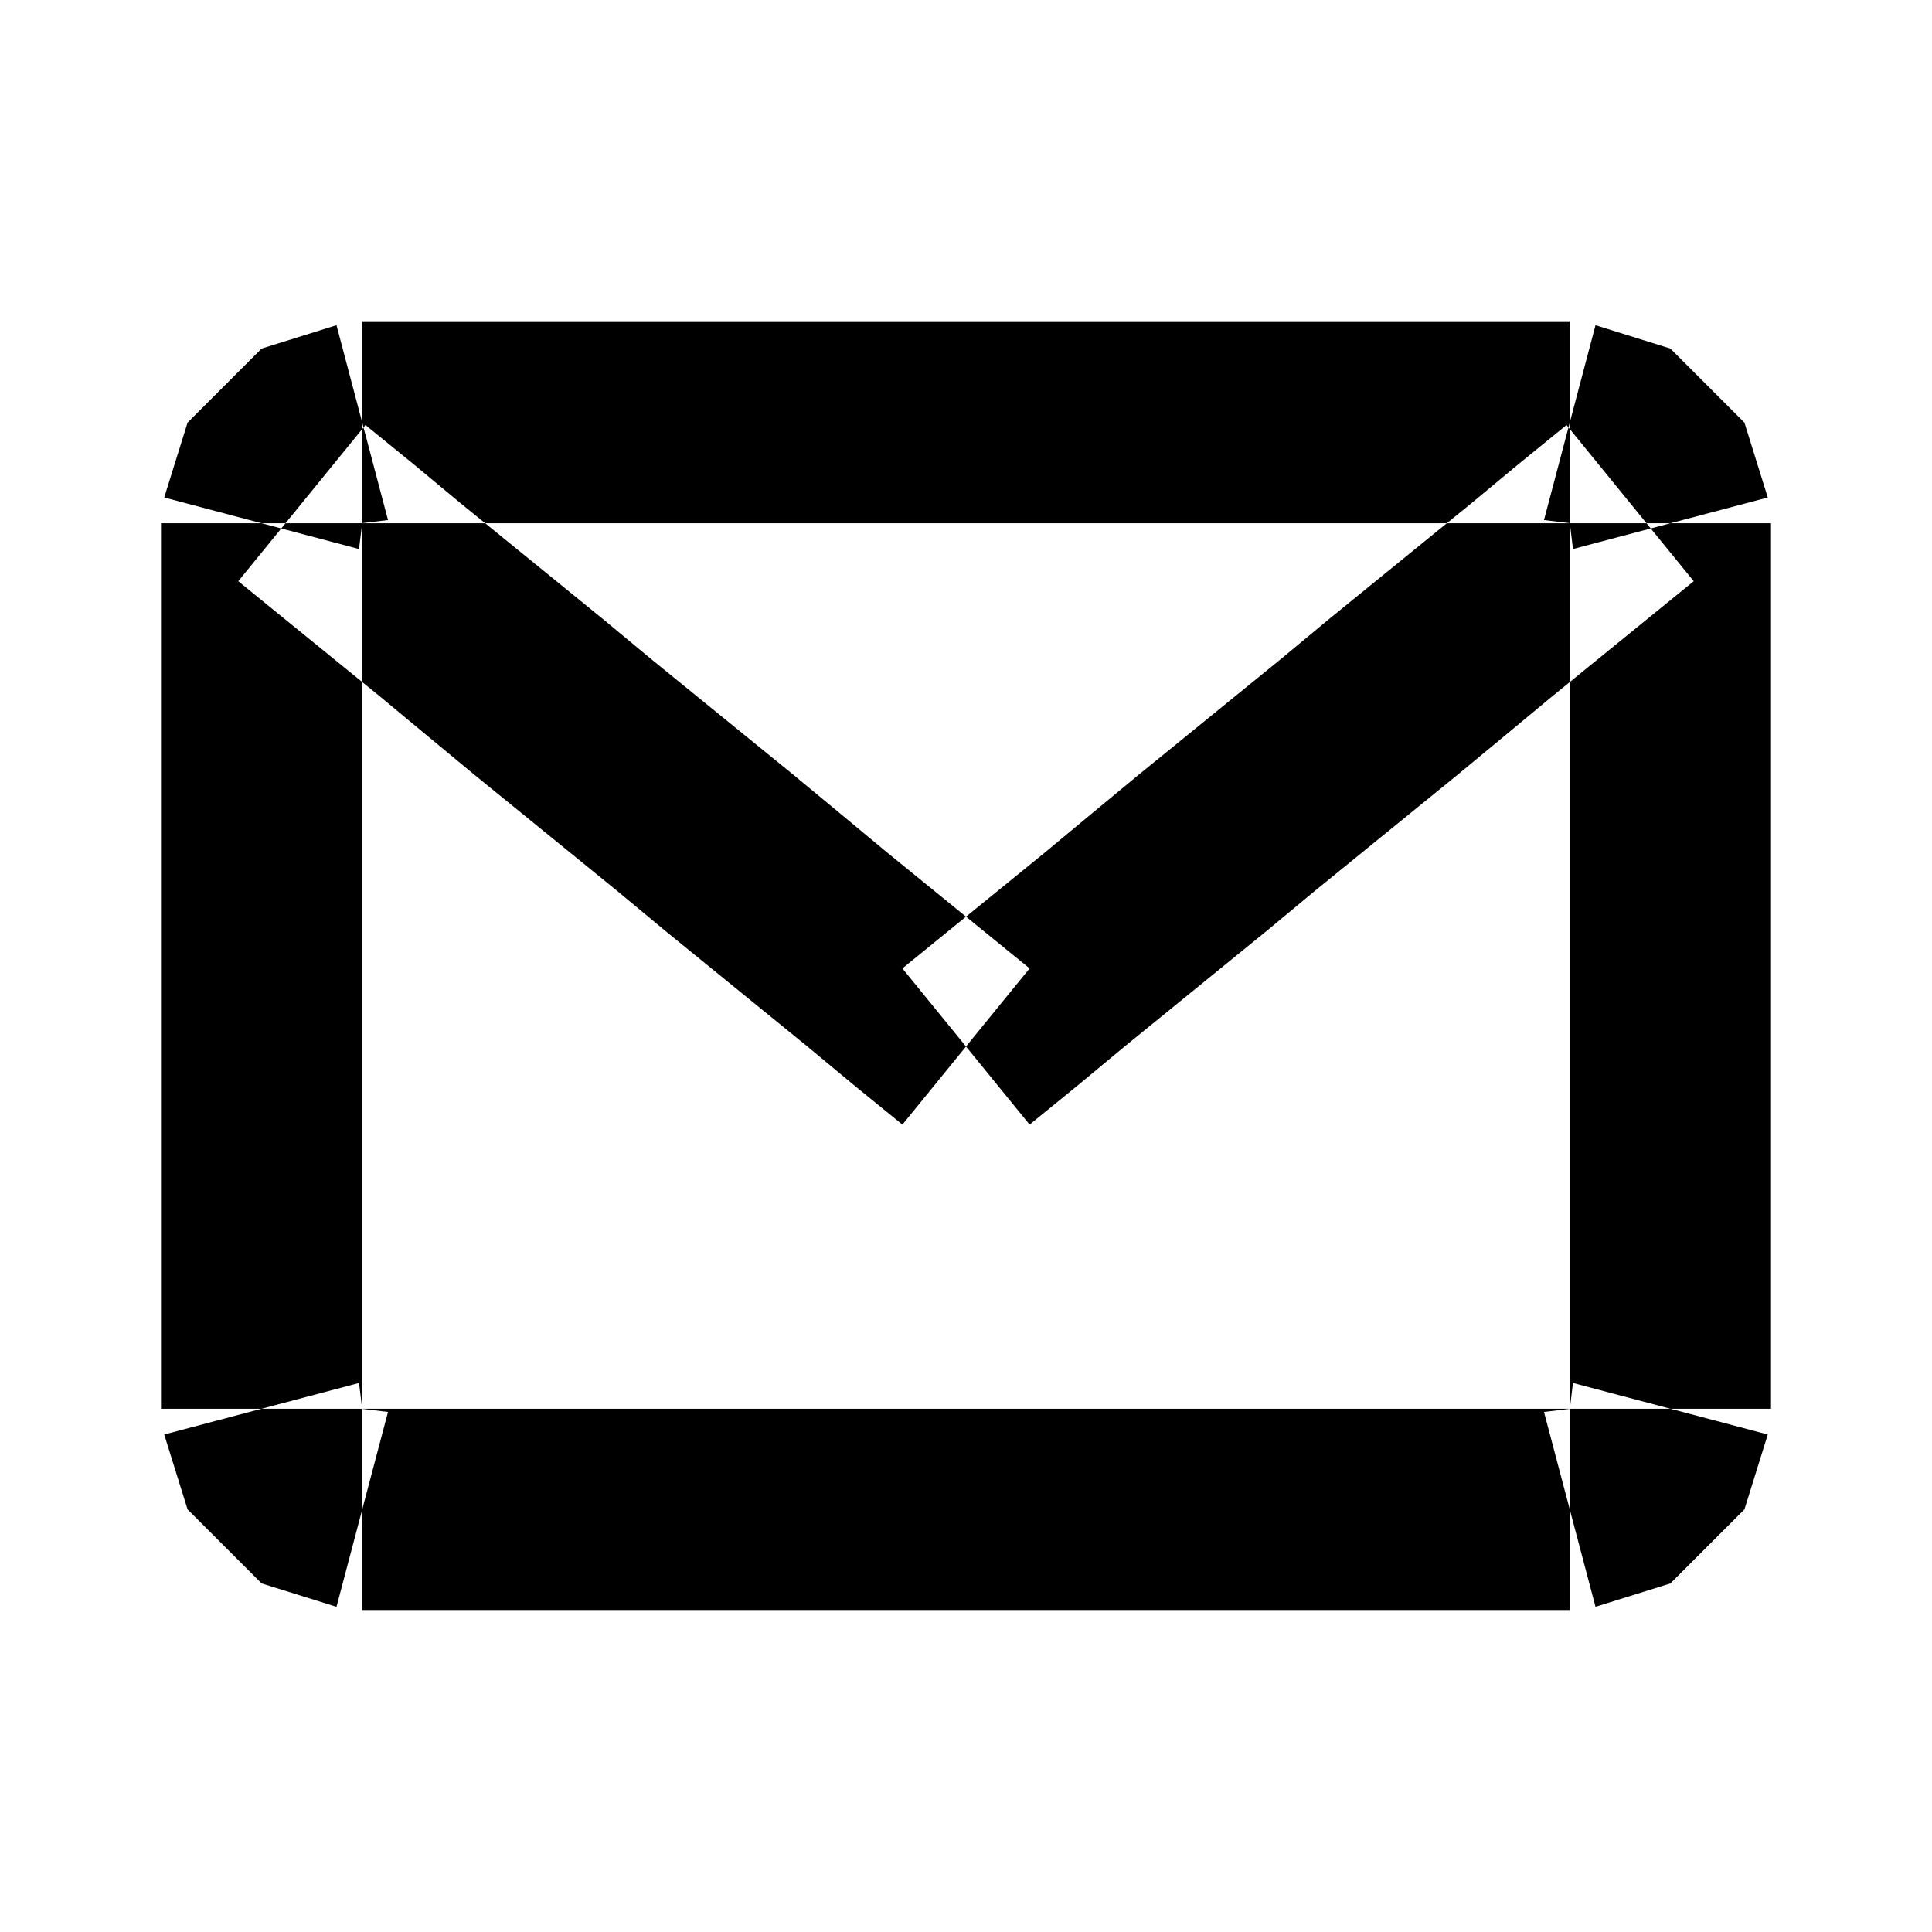
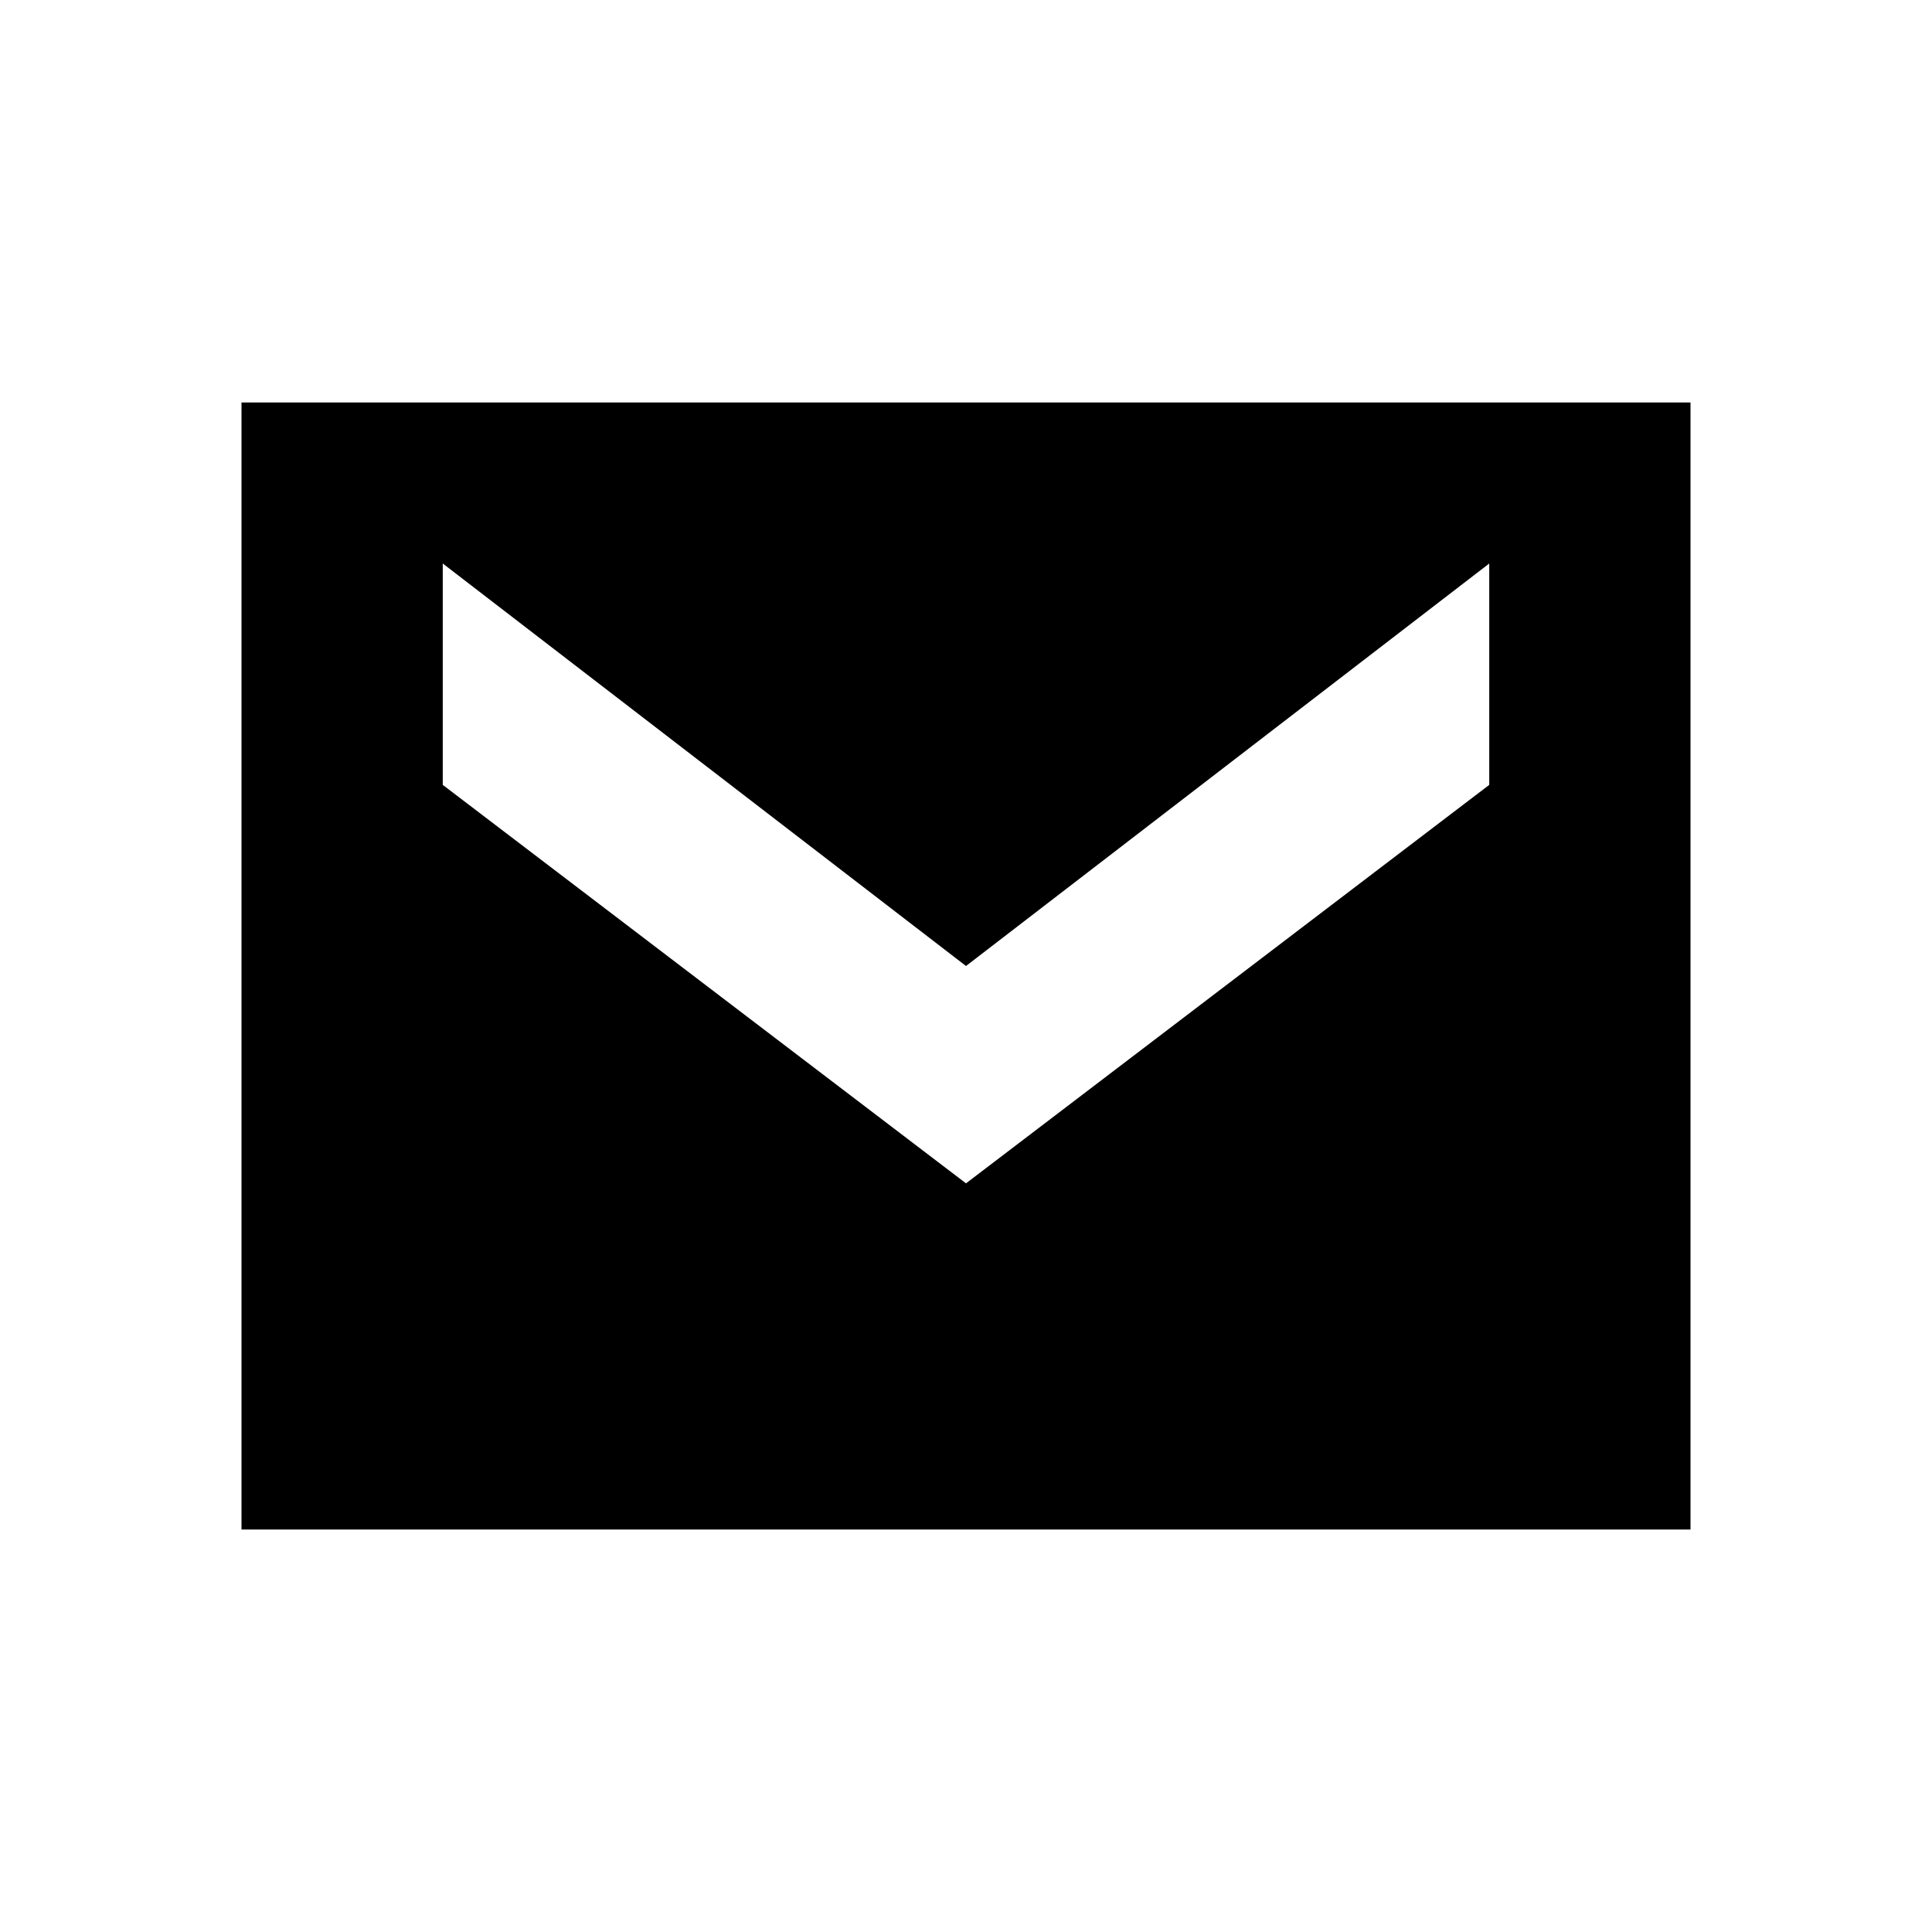
<svg xmlns="http://www.w3.org/2000/svg" width="24" height="24" viewBox="0 0 24 24" fill="currentColor" stroke="none" stroke-width="2.24" stroke-linecap="round" stroke-linejoin="round" fill-rule="evenodd" clip-rule="evenodd" aria-hidden="true">
-   <path d="M4.5 6.5 L5.29 6.5 L6.08 6.5 L6.87 6.5 L7.66 6.5 L8.45 6.5 L9.24 6.5 L10.03 6.5 L10.82 6.5 L11.61 6.5 L12.39 6.5 L13.18 6.5 L13.97 6.5 L14.76 6.5 L15.55 6.5 L16.34 6.5 L17.13 6.5 L17.92 6.5 L18.71 6.5 L19.5 6.5 L19.5 4 L18.71 4 L17.92 4 L17.13 4 L16.34 4 L15.55 4 L14.76 4 L13.97 4 L13.18 4 L12.39 4 L11.61 4 L10.82 4 L10.03 4 L9.24 4 L8.45 4 L7.66 4 L6.87 4 L6.08 4 L5.29 4 L4.5 4 z M19.18 6.46 L19.51 6.5 L19.5 6.49 L19.54 6.82 L21.96 6.18 L21.67 5.25 L20.75 4.33 L19.82 4.04 z M19.5 6.5 L19.5 7.29 L19.5 8.07 L19.5 8.86 L19.5 9.64 L19.5 10.43 L19.5 11.21 L19.5 12 L19.5 12.79 L19.5 13.57 L19.5 14.36 L19.5 15.14 L19.5 15.93 L19.5 16.71 L19.5 17.5 L22 17.5 L22 16.71 L22 15.93 L22 15.14 L22 14.36 L22 13.57 L22 12.79 L22 12 L22 11.21 L22 10.43 L22 9.64 L22 8.86 L22 8.07 L22 7.29 L22 6.5 z M19.54 17.18 L19.5 17.51 L19.51 17.5 L19.18 17.54 L19.82 19.96 L20.75 19.67 L21.67 18.75 L21.96 17.82 z M19.5 17.5 L18.71 17.5 L17.92 17.5 L17.13 17.5 L16.34 17.5 L15.55 17.5 L14.76 17.5 L13.97 17.5 L13.18 17.5 L12.39 17.5 L11.61 17.5 L10.82 17.5 L10.03 17.5 L9.24 17.5 L8.45 17.5 L7.66 17.5 L6.87 17.5 L6.08 17.5 L5.29 17.5 L4.5 17.5 L4.5 20 L5.29 20 L6.08 20 L6.87 20 L7.66 20 L8.45 20 L9.24 20 L10.03 20 L10.82 20 L11.61 20 L12.39 20 L13.18 20 L13.97 20 L14.76 20 L15.55 20 L16.34 20 L17.13 20 L17.92 20 L18.71 20 L19.5 20 z M4.82 17.54 L4.49 17.5 L4.5 17.51 L4.46 17.18 L2.04 17.82 L2.33 18.75 L3.25 19.67 L4.18 19.96 z M4.5 17.5 L4.5 16.71 L4.5 15.93 L4.5 15.14 L4.5 14.36 L4.5 13.57 L4.5 12.79 L4.5 12 L4.5 11.21 L4.5 10.43 L4.5 9.64 L4.5 8.86 L4.5 8.07 L4.5 7.29 L4.5 6.5 L2 6.5 L2 7.29 L2 8.07 L2 8.86 L2 9.64 L2 10.43 L2 11.21 L2 12 L2 12.79 L2 13.57 L2 14.36 L2 15.14 L2 15.93 L2 16.71 L2 17.5 z M4.46 6.82 L4.5 6.49 L4.49 6.5 L4.82 6.46 L4.18 4.04 L3.25 4.33 L2.33 5.25 L2.04 6.18 z M2.96 7.22 L3.55 7.7 L4.14 8.18 L4.73 8.66 L5.32 9.15 L5.9 9.63 L6.49 10.11 L7.08 10.59 L7.67 11.07 L8.26 11.56 L8.85 12.04 L9.44 12.52 L10.03 13 L10.62 13.49 L11.21 13.97 L12.79 12.03 L12.2 11.55 L11.61 11.07 L11.02 10.59 L10.43 10.1 L9.85 9.62 L9.26 9.14 L8.67 8.66 L8.08 8.18 L7.49 7.69 L6.9 7.21 L6.31 6.73 L5.72 6.25 L5.13 5.76 L4.54 5.28 z M12.79 13.97 L13.38 13.49 L13.97 13 L14.56 12.52 L15.15 12.04 L15.74 11.56 L16.33 11.07 L16.92 10.59 L17.51 10.11 L18.1 9.63 L18.68 9.15 L19.27 8.66 L19.86 8.18 L20.45 7.7 L21.04 7.22 L19.46 5.28 L18.87 5.76 L18.28 6.25 L17.69 6.73 L17.1 7.21 L16.51 7.69 L15.92 8.18 L15.33 8.66 L14.74 9.14 L14.15 9.62 L13.57 10.1 L12.98 10.59 L12.39 11.07 L11.8 11.55 L11.21 12.03 z" />
+   <path d="M3 5h18v14H3zM5.5 7l6.5 5 6.5-5v2.75L12 14.7 5.5 9.75z" />
</svg>
